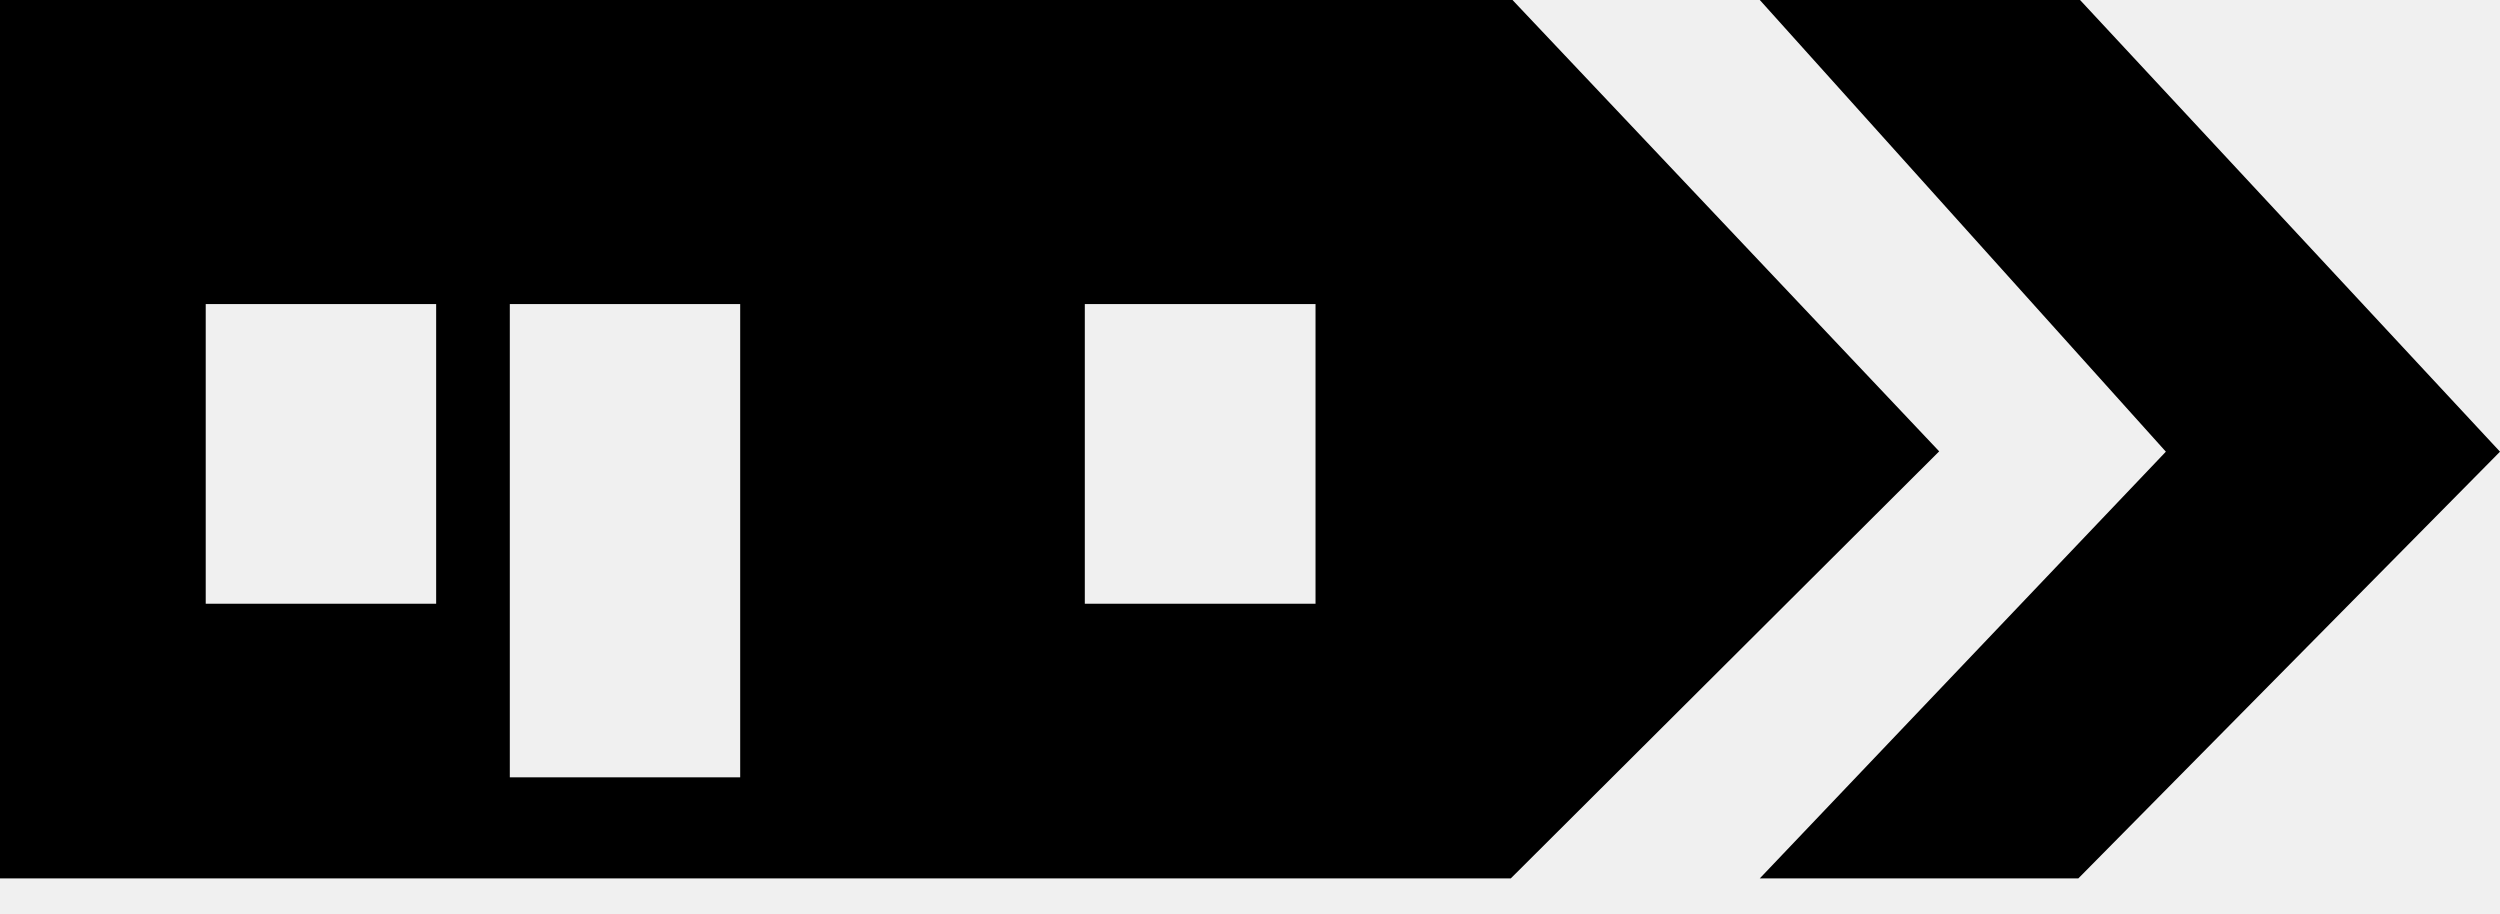
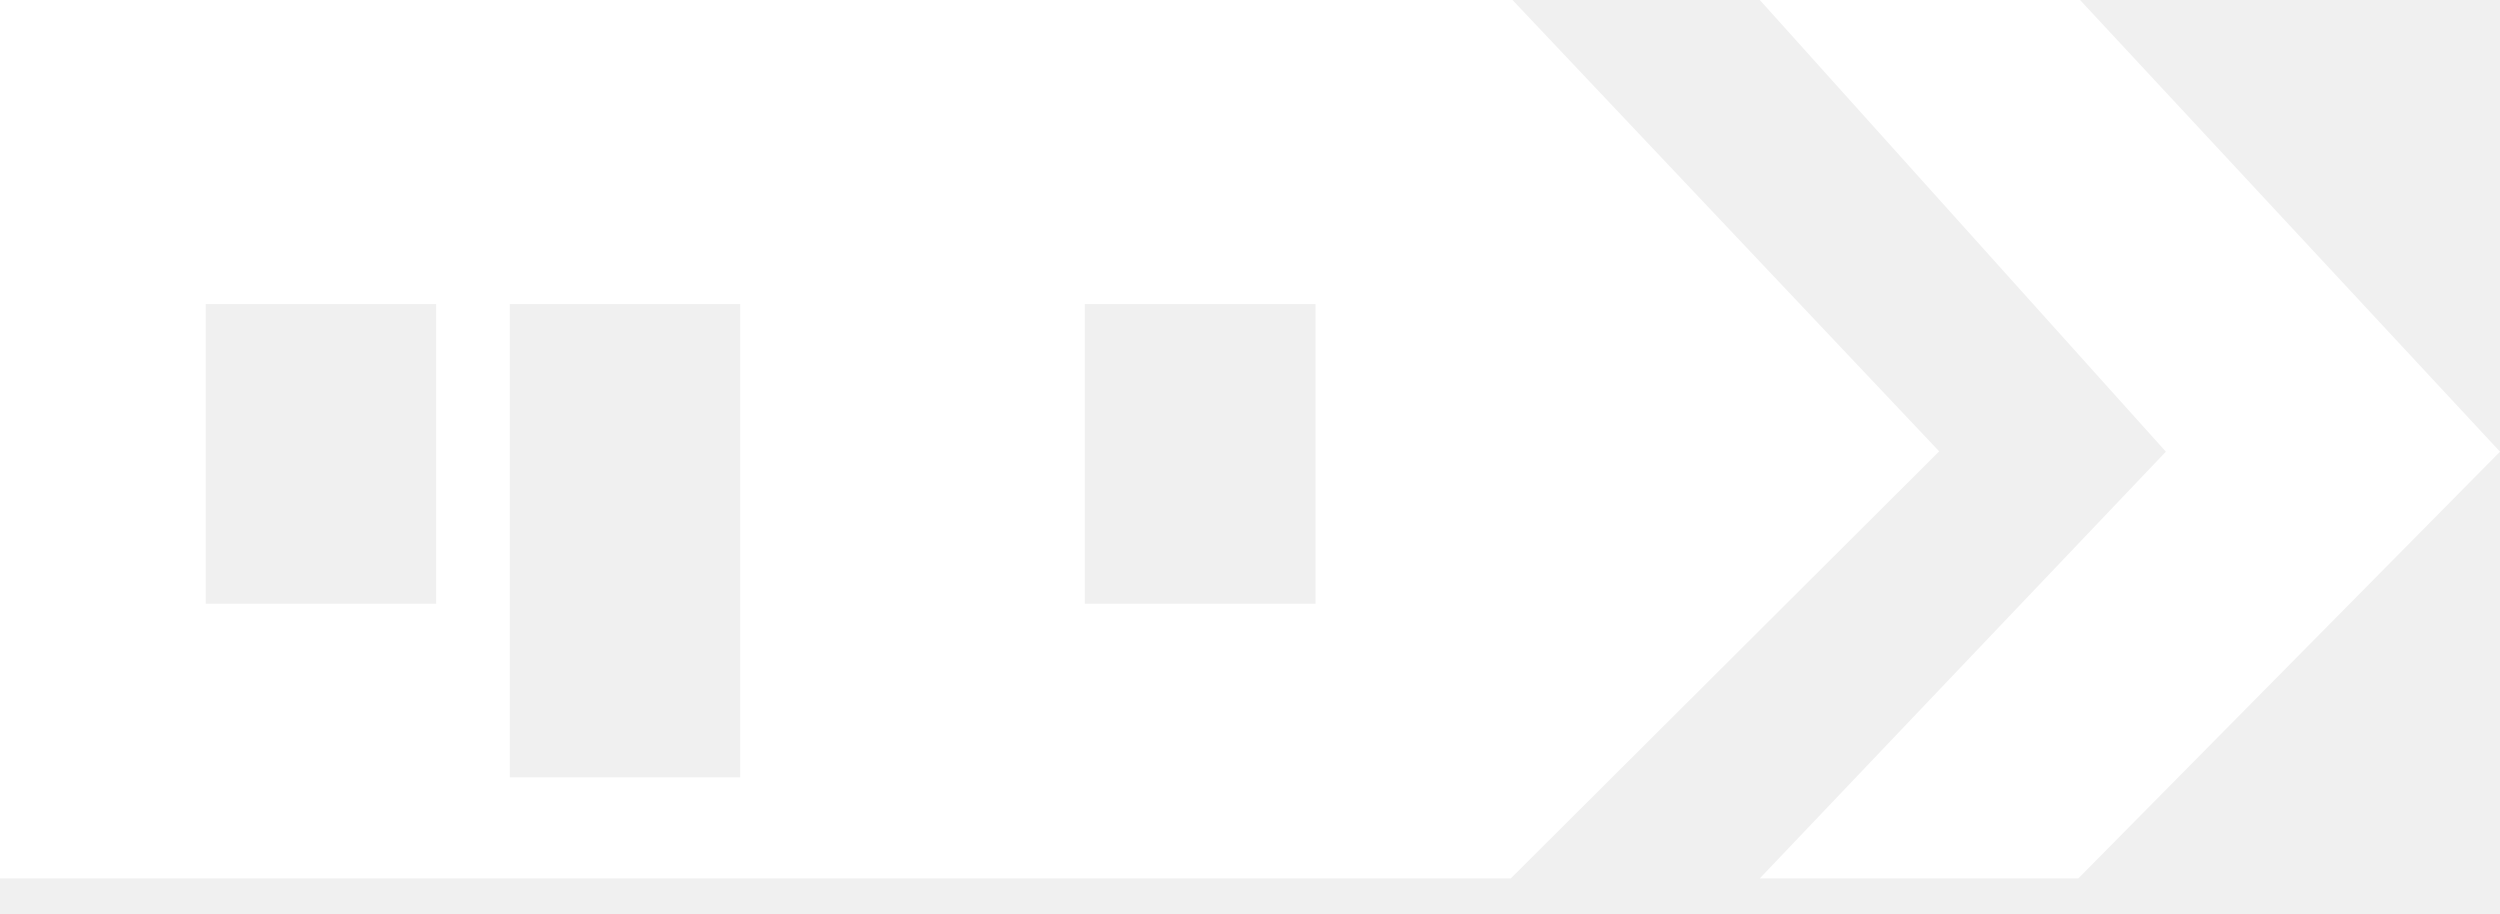
<svg xmlns="http://www.w3.org/2000/svg" width="52" height="19" viewBox="0 0 52 19" fill="none">
-   <path d="M31.46 0H0V18.27H31.425L40.335 9.388L31.46 0ZM9.072 12.557H4.279V6.324H9.072V12.557ZM15.396 16.169H10.604V6.324H15.396V16.169ZM27.363 12.557H22.564V6.324H27.363V12.557Z" fill="black" />
-   <path d="M36.604 0L45.05 9.395L36.604 18.27H43.23L52 9.395L43.265 0H36.604Z" fill="black" />
+   <path d="M31.46 0H0V18.27H31.425L40.335 9.388L31.46 0ZM9.072 12.557H4.279V6.324H9.072V12.557ZM15.396 16.169H10.604V6.324H15.396V16.169ZM27.363 12.557H22.564V6.324H27.363V12.557Z" fill="white" />
+   <path d="M36.604 0L45.05 9.395L36.604 18.27H43.23L52 9.395L43.265 0H36.604Z" fill="white" />
</svg>
